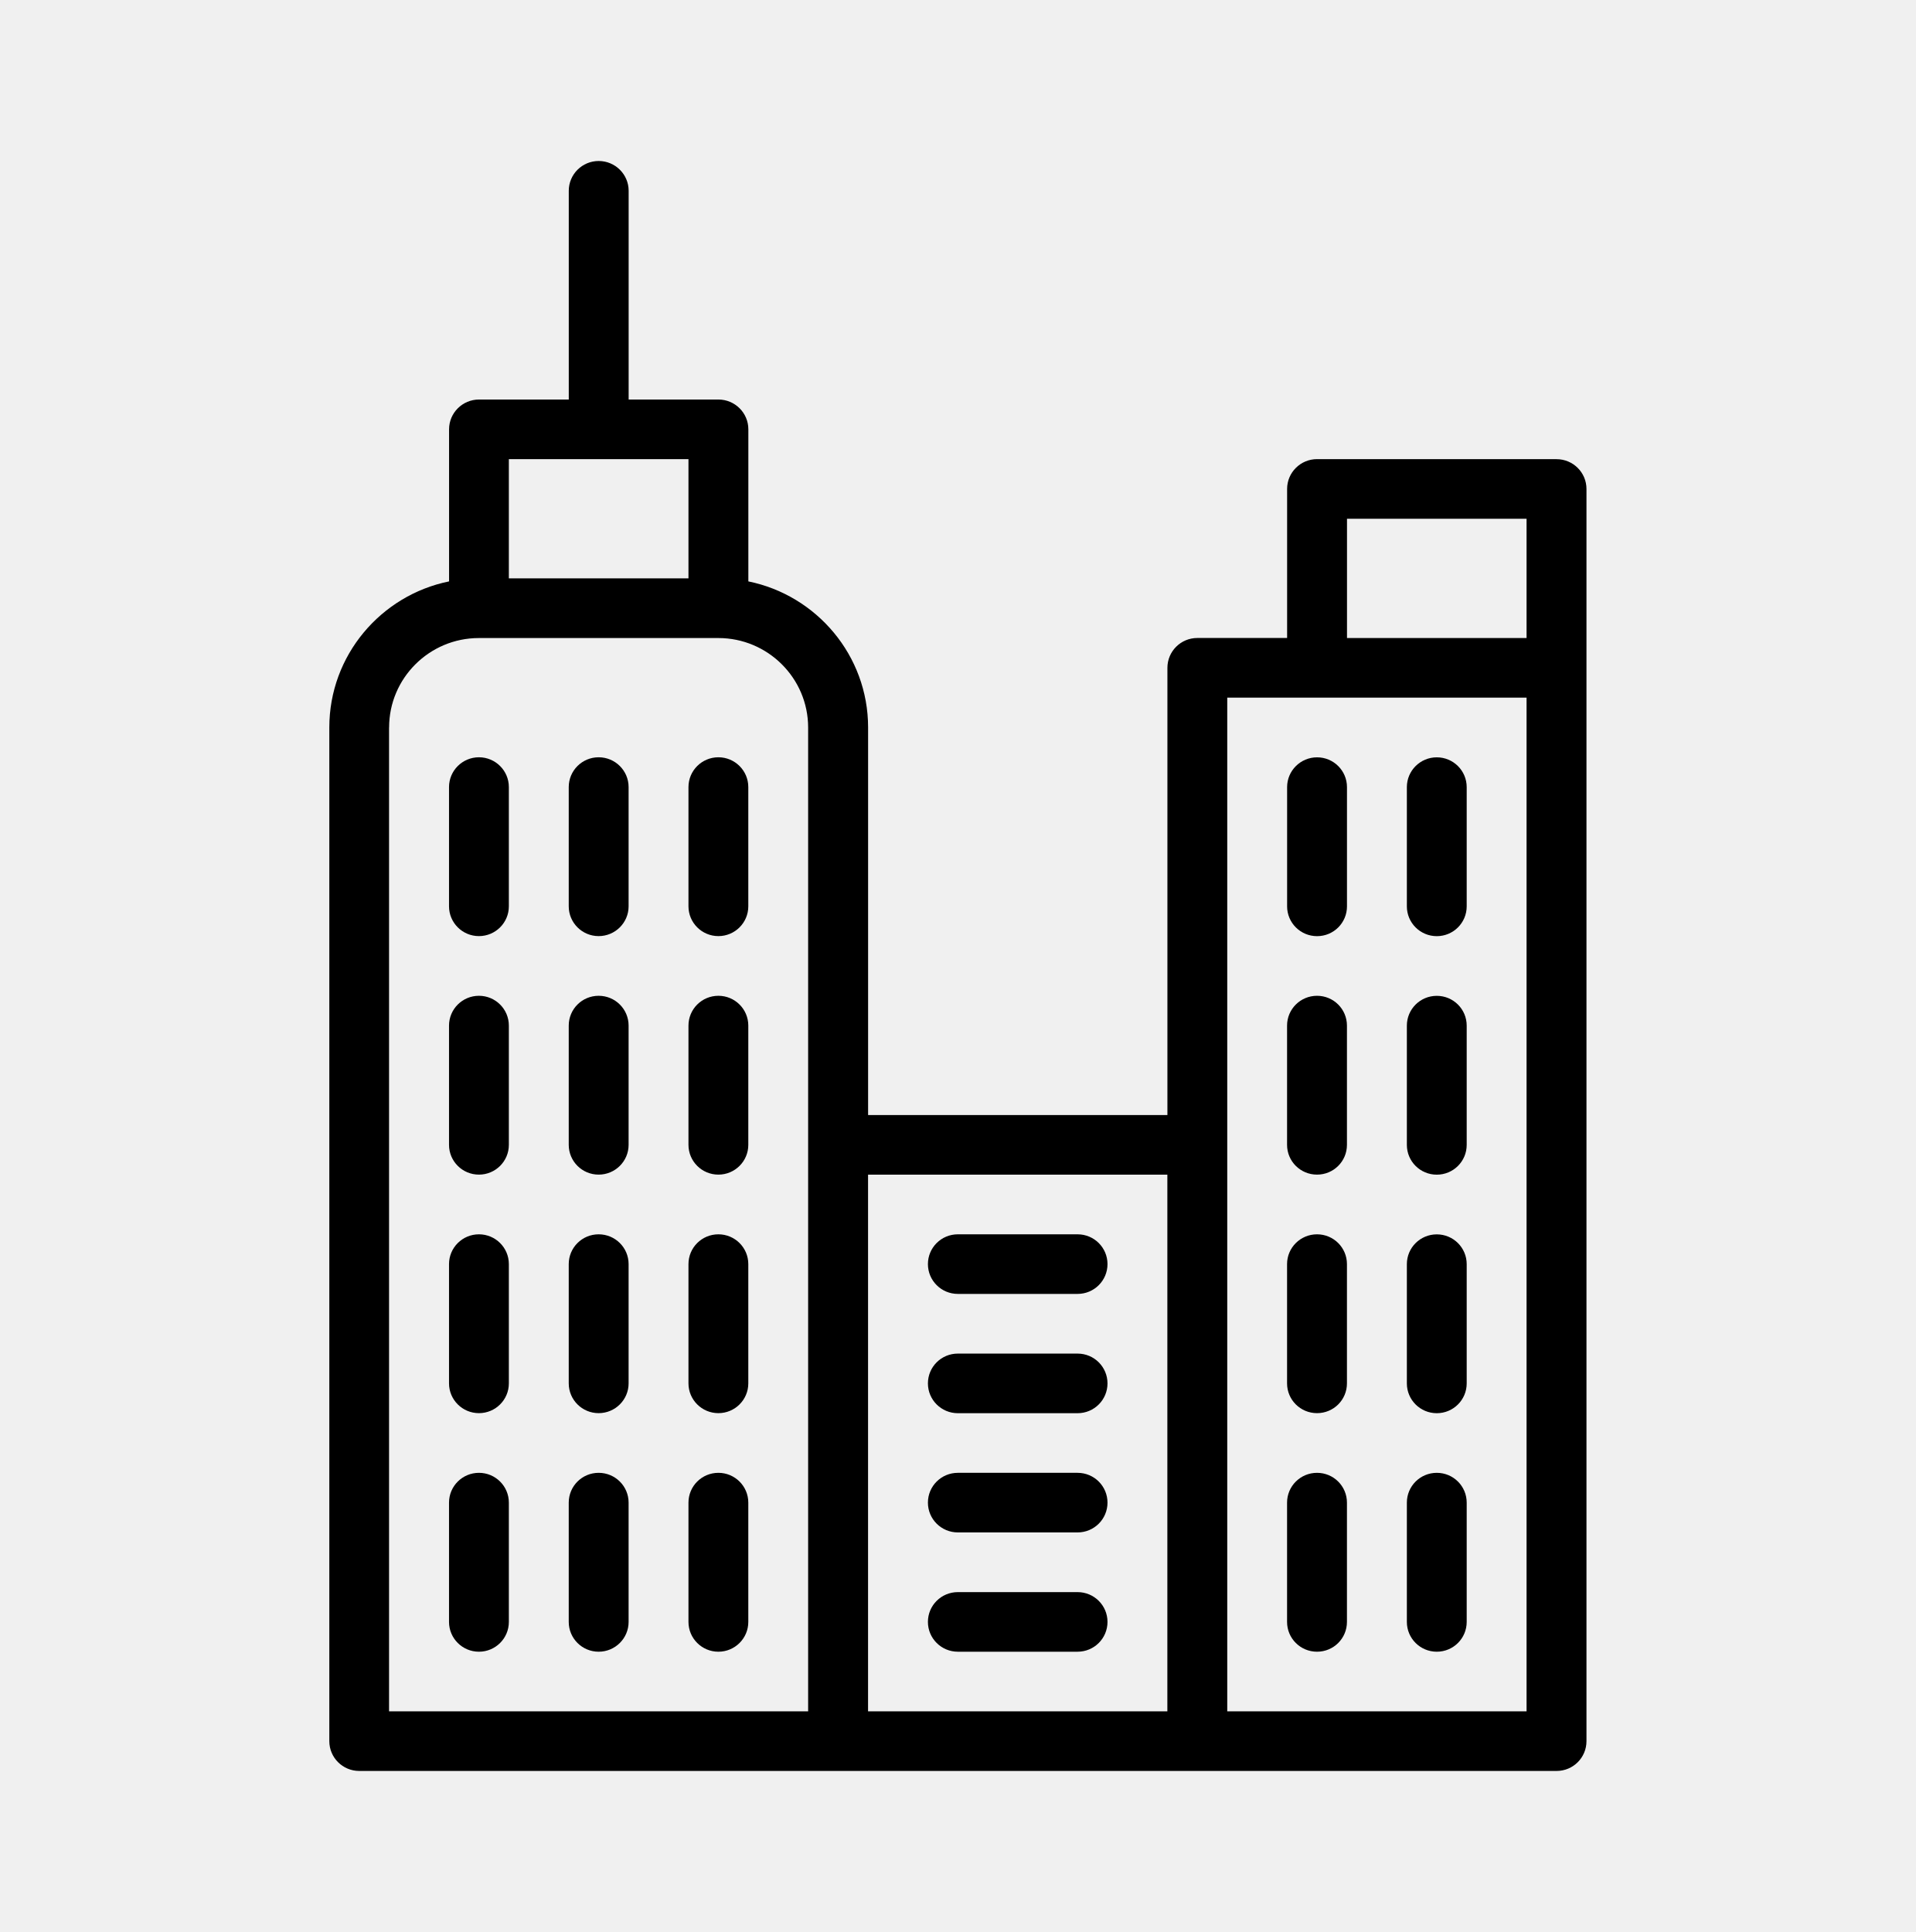
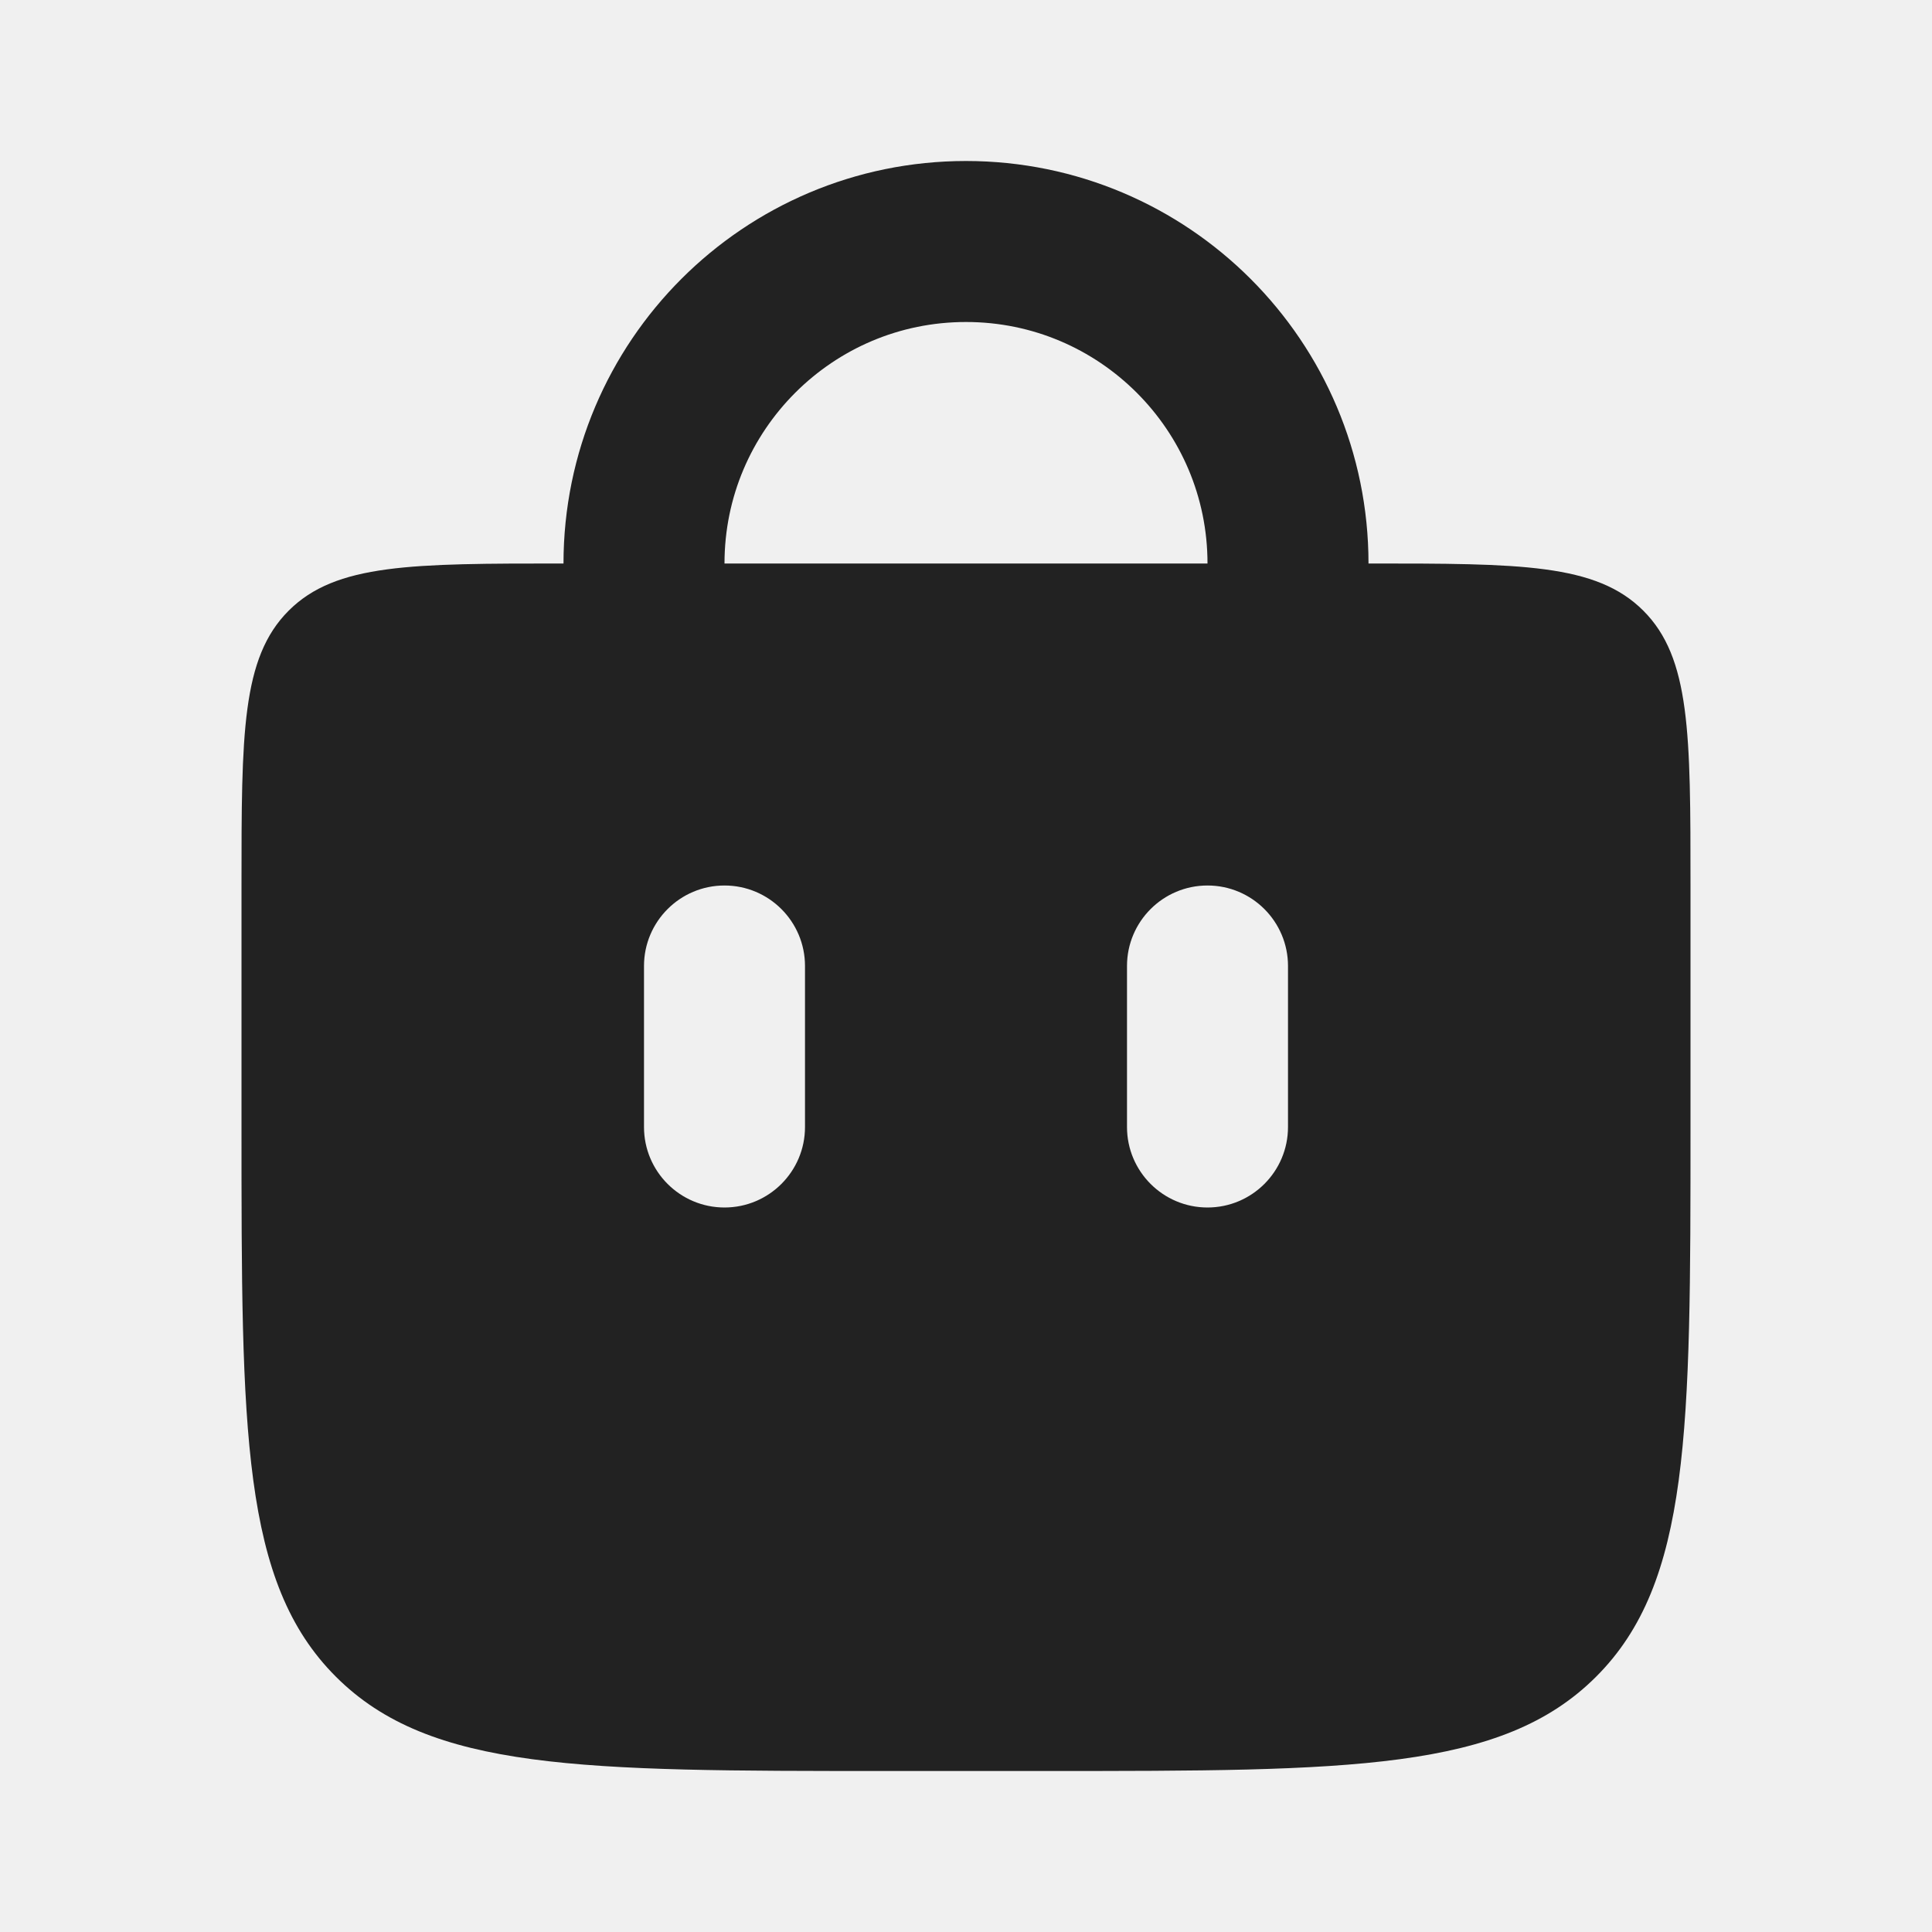
- <svg xmlns="http://www.w3.org/2000/svg" width="116" height="117" viewBox="0 0 116 117" fill="none">
-   <g clip-path="url(#clip0_2623_11)">
-     <mask id="mask0_2623_11" style="mask-type:luminance" maskUnits="userSpaceOnUse" x="0" y="0" width="116" height="117">
-       <path d="M116 0H0V117H116V0Z" fill="white" />
-     </mask>
-     <g mask="url(#mask0_2623_11)">
-       <path d="M92.436 103.638H74.312V42.248H92.436V103.638ZM52.562 71.137H70.686V103.638H52.562V71.137ZM23.561 44.056C23.561 41.069 26.001 38.639 28.998 38.639H43.497C46.493 38.639 48.934 41.069 48.934 44.056V103.638H23.558V44.056H23.561ZM30.812 27.804H41.688V35.025H30.812V27.804ZM81.563 31.416H92.436V38.639H81.563V31.416ZM94.25 27.804H79.751C78.75 27.804 77.937 28.613 77.937 29.608V38.636H72.5C71.499 38.636 70.689 39.445 70.689 40.441V67.525H52.565V44.053C52.565 39.694 49.446 36.048 45.314 35.209V25.999C45.314 25.004 44.501 24.195 43.502 24.195H38.066V11.555C38.066 10.559 37.253 9.75 36.252 9.75C35.25 9.75 34.44 10.559 34.44 11.555V24.195H29.003C28.005 24.195 27.192 25.004 27.192 25.999V35.209C23.06 36.048 19.941 39.694 19.941 44.053V105.442C19.941 106.441 20.754 107.247 21.753 107.247H94.253C95.255 107.247 96.064 106.441 96.064 105.442V29.611C96.064 28.616 95.255 27.807 94.253 27.807L94.25 27.804Z" fill="black" />
-       <path d="M65.249 74.749H57.999C56.997 74.749 56.187 75.555 56.187 76.553C56.187 77.552 57 78.358 57.999 78.358H65.249C66.251 78.358 67.061 77.552 67.061 76.553C67.061 75.555 66.251 74.749 65.249 74.749Z" fill="black" />
-       <path d="M65.249 81.972H57.999C56.997 81.972 56.187 82.778 56.187 83.777C56.187 84.775 57 85.582 57.999 85.582H65.249C66.251 85.582 67.061 84.775 67.061 83.777C67.061 82.778 66.251 81.972 65.249 81.972Z" fill="black" />
-       <path d="M65.249 89.193H57.999C56.997 89.193 56.187 89.999 56.187 90.998C56.187 91.996 57 92.802 57.999 92.802H65.249C66.251 92.802 67.061 91.996 67.061 90.998C67.061 89.999 66.251 89.193 65.249 89.193Z" fill="black" />
-       <path d="M65.249 96.417H57.999C56.997 96.417 56.187 97.223 56.187 98.221C56.187 99.22 57 100.026 57.999 100.026H65.249C66.251 100.026 67.061 99.22 67.061 98.221C67.061 97.223 66.251 96.417 65.249 96.417Z" fill="black" />
-       <path d="M29.001 45.86C28.002 45.86 27.189 46.669 27.189 47.665V54.885C27.189 55.881 28.002 56.69 29.001 56.69C30 56.69 30.812 55.881 30.812 54.885V47.665C30.812 46.669 30 45.86 29.001 45.86Z" fill="black" />
-       <path d="M36.249 45.86C35.247 45.86 34.438 46.669 34.438 47.665V54.885C34.438 55.881 35.25 56.69 36.249 56.69C37.248 56.69 38.063 55.881 38.063 54.885V47.665C38.063 46.669 37.251 45.86 36.249 45.86Z" fill="black" />
-       <path d="M43.5 45.86C42.498 45.86 41.688 46.669 41.688 47.665V54.885C41.688 55.881 42.501 56.69 43.5 56.69C44.498 56.69 45.311 55.881 45.311 54.885V47.665C45.311 46.669 44.498 45.86 43.5 45.86Z" fill="black" />
-       <path d="M36.249 60.304C35.247 60.304 34.438 61.111 34.438 62.109V69.33C34.438 70.328 35.25 71.134 36.249 71.134C37.248 71.134 38.063 70.328 38.063 69.33V62.109C38.063 61.111 37.251 60.304 36.249 60.304Z" fill="black" />
-       <path d="M29.001 60.304C28.002 60.304 27.189 61.111 27.189 62.109V69.33C27.189 70.328 28.002 71.134 29.001 71.134C30 71.134 30.812 70.328 30.812 69.33V62.109C30.812 61.111 30 60.304 29.001 60.304Z" fill="black" />
-       <path d="M43.5 60.304C42.498 60.304 41.688 61.111 41.688 62.109V69.33C41.688 70.328 42.501 71.134 43.5 71.134C44.498 71.134 45.311 70.328 45.311 69.33V62.109C45.311 61.111 44.498 60.304 43.5 60.304Z" fill="black" />
-       <path d="M29.001 74.749C28.002 74.749 27.189 75.555 27.189 76.553V83.774C27.189 84.773 28.002 85.579 29.001 85.579C30 85.579 30.812 84.773 30.812 83.774V76.553C30.812 75.555 30 74.749 29.001 74.749Z" fill="black" />
-       <path d="M36.249 74.749C35.247 74.749 34.438 75.555 34.438 76.553V83.774C34.438 84.773 35.25 85.579 36.249 85.579C37.248 85.579 38.063 84.773 38.063 83.774V76.553C38.063 75.555 37.251 74.749 36.249 74.749Z" fill="black" />
-       <path d="M43.5 74.749C42.498 74.749 41.688 75.555 41.688 76.553V83.774C41.688 84.773 42.501 85.579 43.5 85.579C44.498 85.579 45.311 84.773 45.311 83.774V76.553C45.311 75.555 44.498 74.749 43.5 74.749Z" fill="black" />
-       <path d="M29.001 89.193C28.002 89.193 27.189 89.999 27.189 90.998V98.221C27.189 99.22 28.002 100.026 29.001 100.026C30 100.026 30.812 99.22 30.812 98.221V90.998C30.812 89.999 30 89.193 29.001 89.193Z" fill="black" />
-       <path d="M36.249 89.193C35.247 89.193 34.438 89.999 34.438 90.998V98.221C34.438 99.22 35.25 100.026 36.249 100.026C37.248 100.026 38.063 99.22 38.063 98.221V90.998C38.063 89.999 37.251 89.193 36.249 89.193Z" fill="black" />
-       <path d="M43.5 89.193C42.498 89.193 41.688 89.999 41.688 90.998V98.221C41.688 99.22 42.501 100.026 43.5 100.026C44.498 100.026 45.311 99.22 45.311 98.221V90.998C45.311 89.999 44.498 89.193 43.5 89.193Z" fill="black" />
-       <path d="M77.937 47.667V54.888C77.937 55.884 78.747 56.693 79.751 56.693C80.756 56.693 81.562 55.884 81.562 54.888V47.667C81.562 46.672 80.753 45.863 79.751 45.863C78.75 45.863 77.937 46.672 77.937 47.667Z" fill="black" />
-       <path d="M86.999 56.693C88.001 56.693 88.811 55.884 88.811 54.888V47.667C88.811 46.672 88.001 45.863 86.999 45.863C85.998 45.863 85.188 46.672 85.188 47.667V54.888C85.188 55.884 85.998 56.693 86.999 56.693Z" fill="black" />
-       <path d="M79.748 60.304C78.747 60.304 77.934 61.111 77.934 62.109V69.33C77.934 70.328 78.744 71.134 79.748 71.134C80.753 71.134 81.56 70.328 81.56 69.33V62.109C81.56 61.111 80.75 60.304 79.748 60.304Z" fill="black" />
-       <path d="M86.999 71.137C88.001 71.137 88.811 70.331 88.811 69.333V62.112C88.811 61.113 88.001 60.307 86.999 60.307C85.998 60.307 85.188 61.113 85.188 62.112V69.333C85.188 70.331 85.998 71.137 86.999 71.137Z" fill="black" />
-       <path d="M79.748 74.749C78.747 74.749 77.934 75.555 77.934 76.553V83.774C77.934 84.773 78.744 85.579 79.748 85.579C80.753 85.579 81.56 84.773 81.56 83.774V76.553C81.56 75.555 80.75 74.749 79.748 74.749Z" fill="black" />
-       <path d="M86.999 85.582C88.001 85.582 88.811 84.775 88.811 83.777V76.556C88.811 75.558 88.001 74.752 86.999 74.752C85.998 74.752 85.188 75.558 85.188 76.556V83.777C85.188 84.775 85.998 85.582 86.999 85.582Z" fill="black" />
-       <path d="M79.748 89.193C78.747 89.193 77.934 89.999 77.934 90.998V98.221C77.934 99.22 78.744 100.026 79.748 100.026C80.753 100.026 81.56 99.22 81.56 98.221V90.998C81.56 89.999 80.75 89.193 79.748 89.193Z" fill="black" />
-       <path d="M86.999 100.026C88.001 100.026 88.811 99.22 88.811 98.221V90.998C88.811 89.999 88.001 89.193 86.999 89.193C85.998 89.193 85.188 89.999 85.188 90.998V98.221C85.188 99.22 85.998 100.026 86.999 100.026Z" fill="black" />
-     </g>
-   </g>
-   <defs>
-     <clipPath id="clip0_2623_11">
-       <rect width="116" height="117" fill="white" />
-     </clipPath>
-   </defs>
+ <svg xmlns="http://www.w3.org/2000/svg" width="24" height="24" viewBox="0 0 24 24" fill="none">
+   <path d="M8 8L8 7C8 4.791 9.791 3 12 3V3C14.209 3 16 4.791 16 7L16 8" stroke="#222222" stroke-width="2" stroke-linecap="round" />
+   <path fill-rule="evenodd" clip-rule="evenodd" d="M3.586 7.586C3 8.172 3 9.114 3 11V14C3 17.771 3 19.657 4.172 20.828C5.343 22 7.229 22 11 22H13C16.771 22 18.657 22 19.828 20.828C21 19.657 21 17.771 21 14V11C21 9.114 21 8.172 20.414 7.586C19.828 7 18.886 7 17 7H7C5.114 7 4.172 7 3.586 7.586ZM10 12C10 11.448 9.552 11 9 11C8.448 11 8 11.448 8 12V14C8 14.552 8.448 15 9 15C9.552 15 10 14.552 10 14V12ZM16 12C16 11.448 15.552 11 15 11C14.448 11 14 11.448 14 12V14C14 14.552 14.448 15 15 15C15.552 15 16 14.552 16 14V12Z" fill="#222222" />
</svg>
